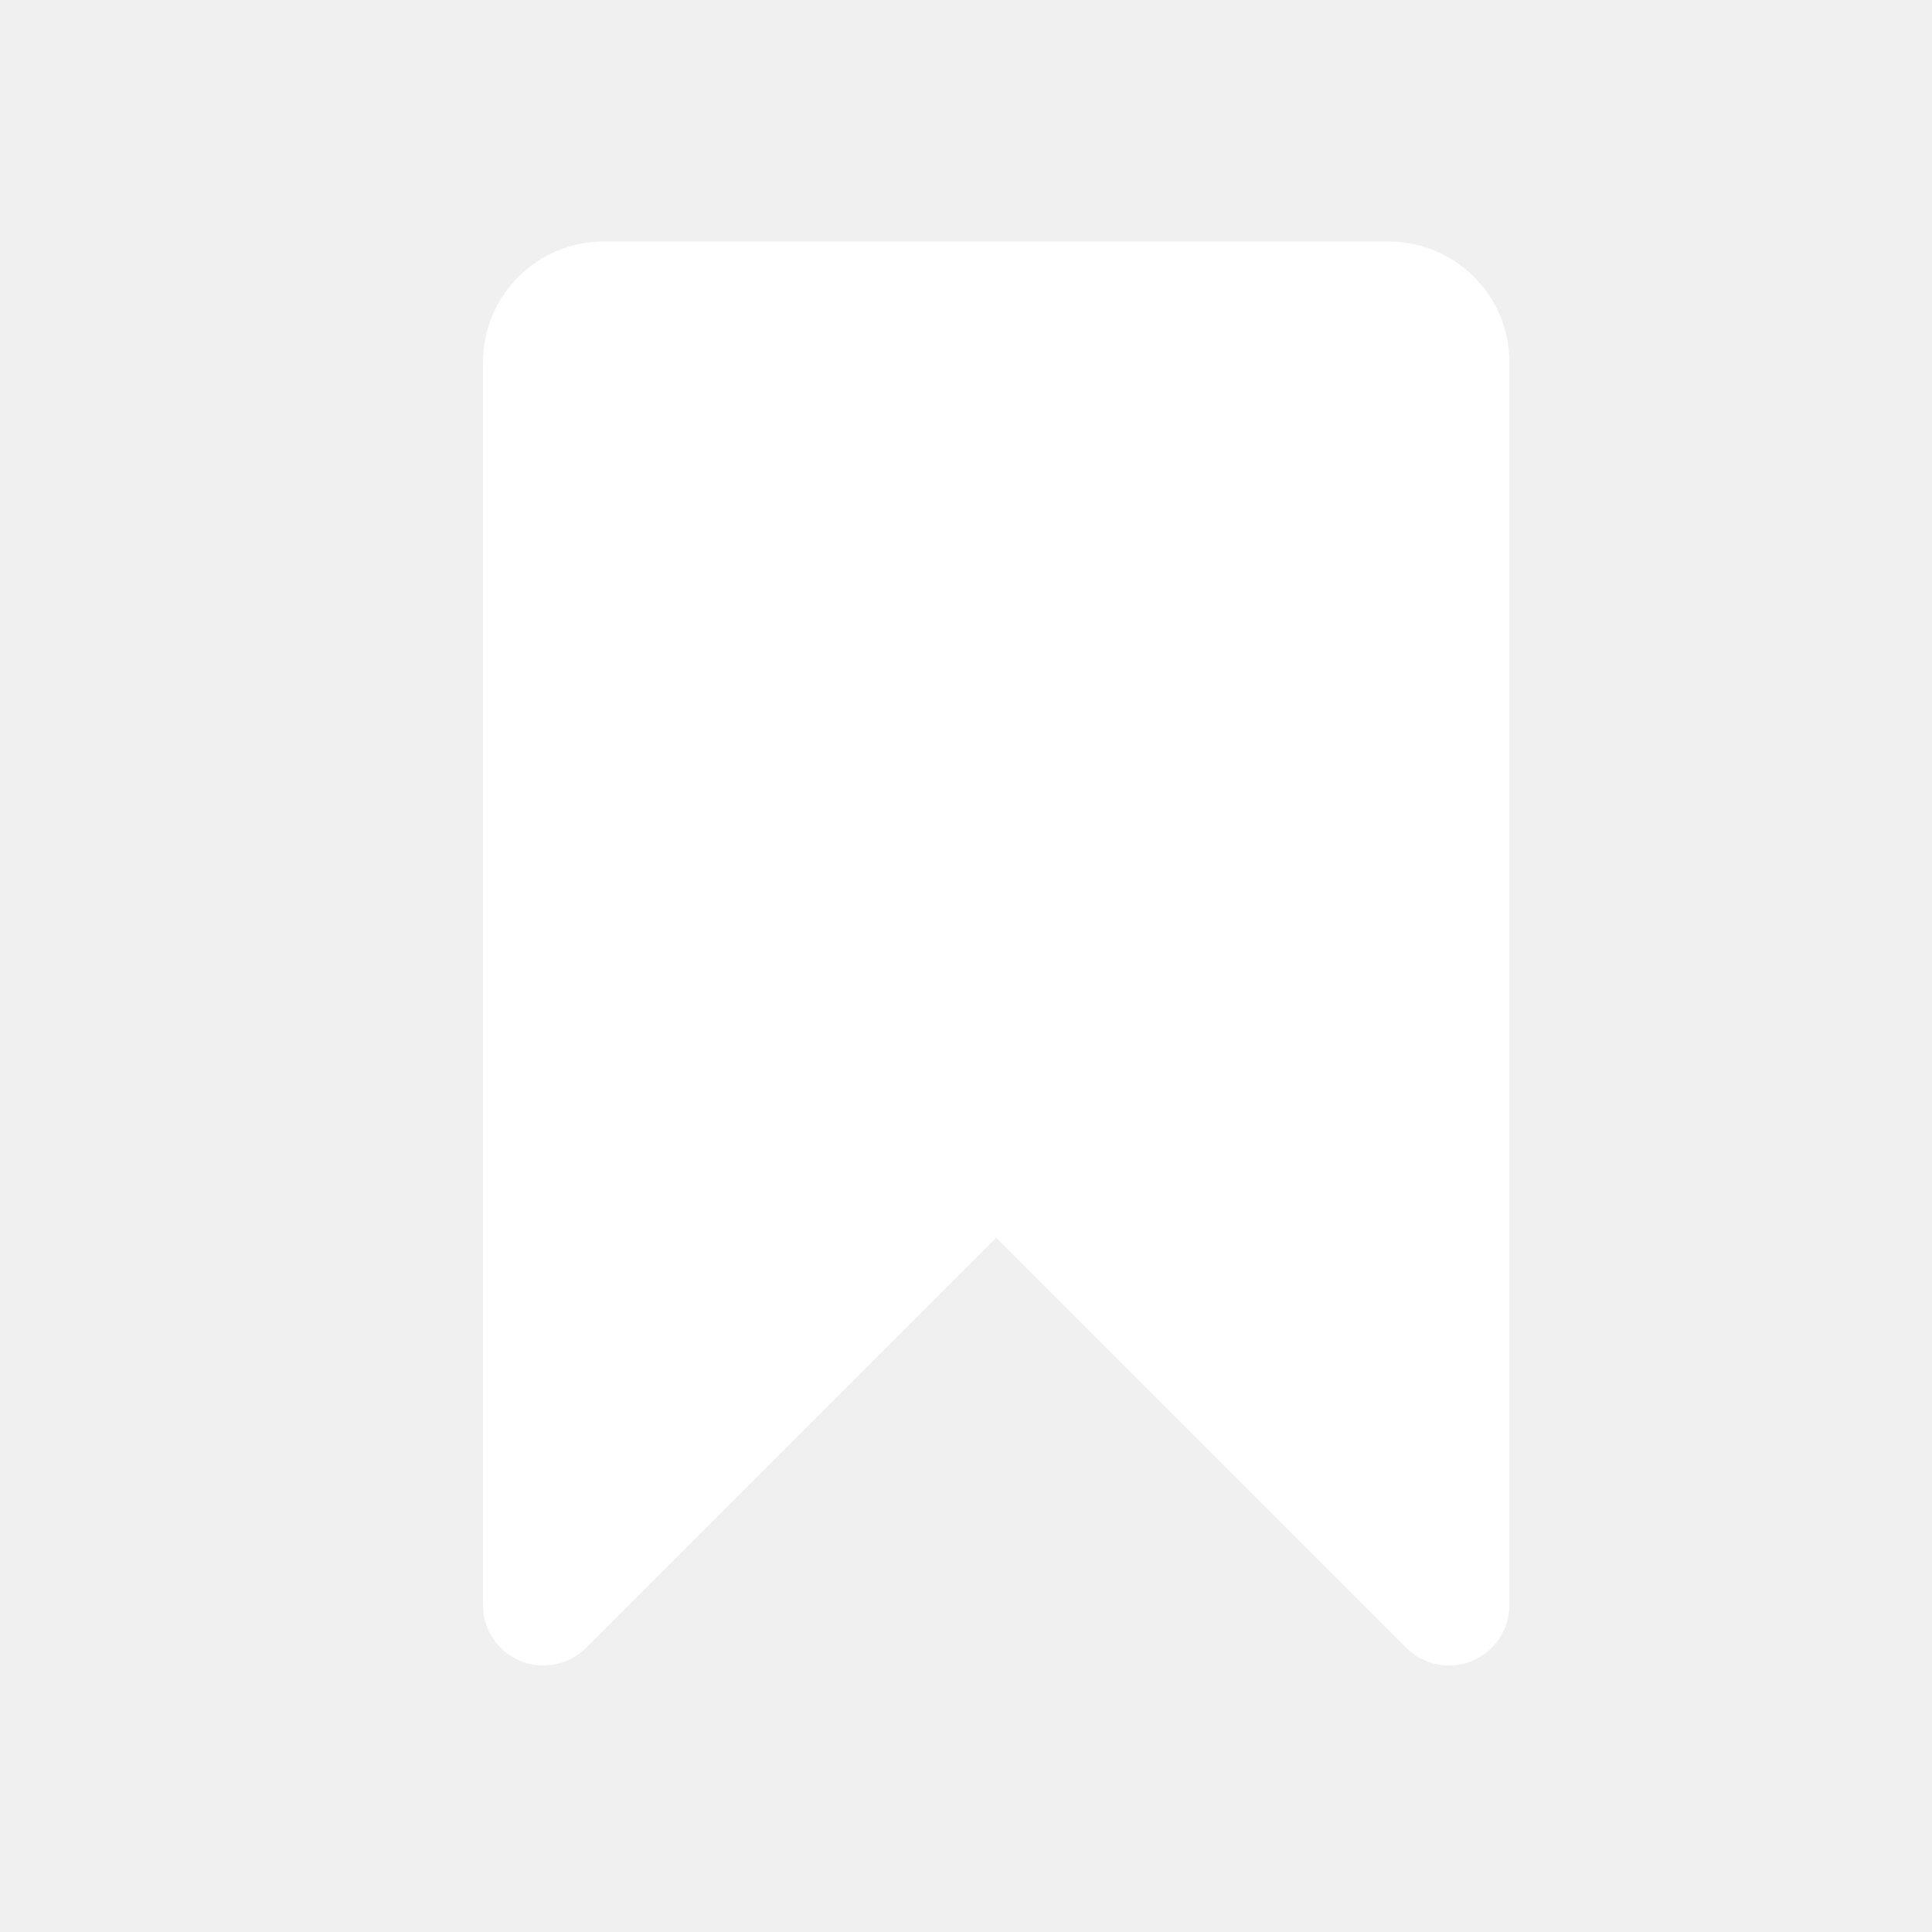
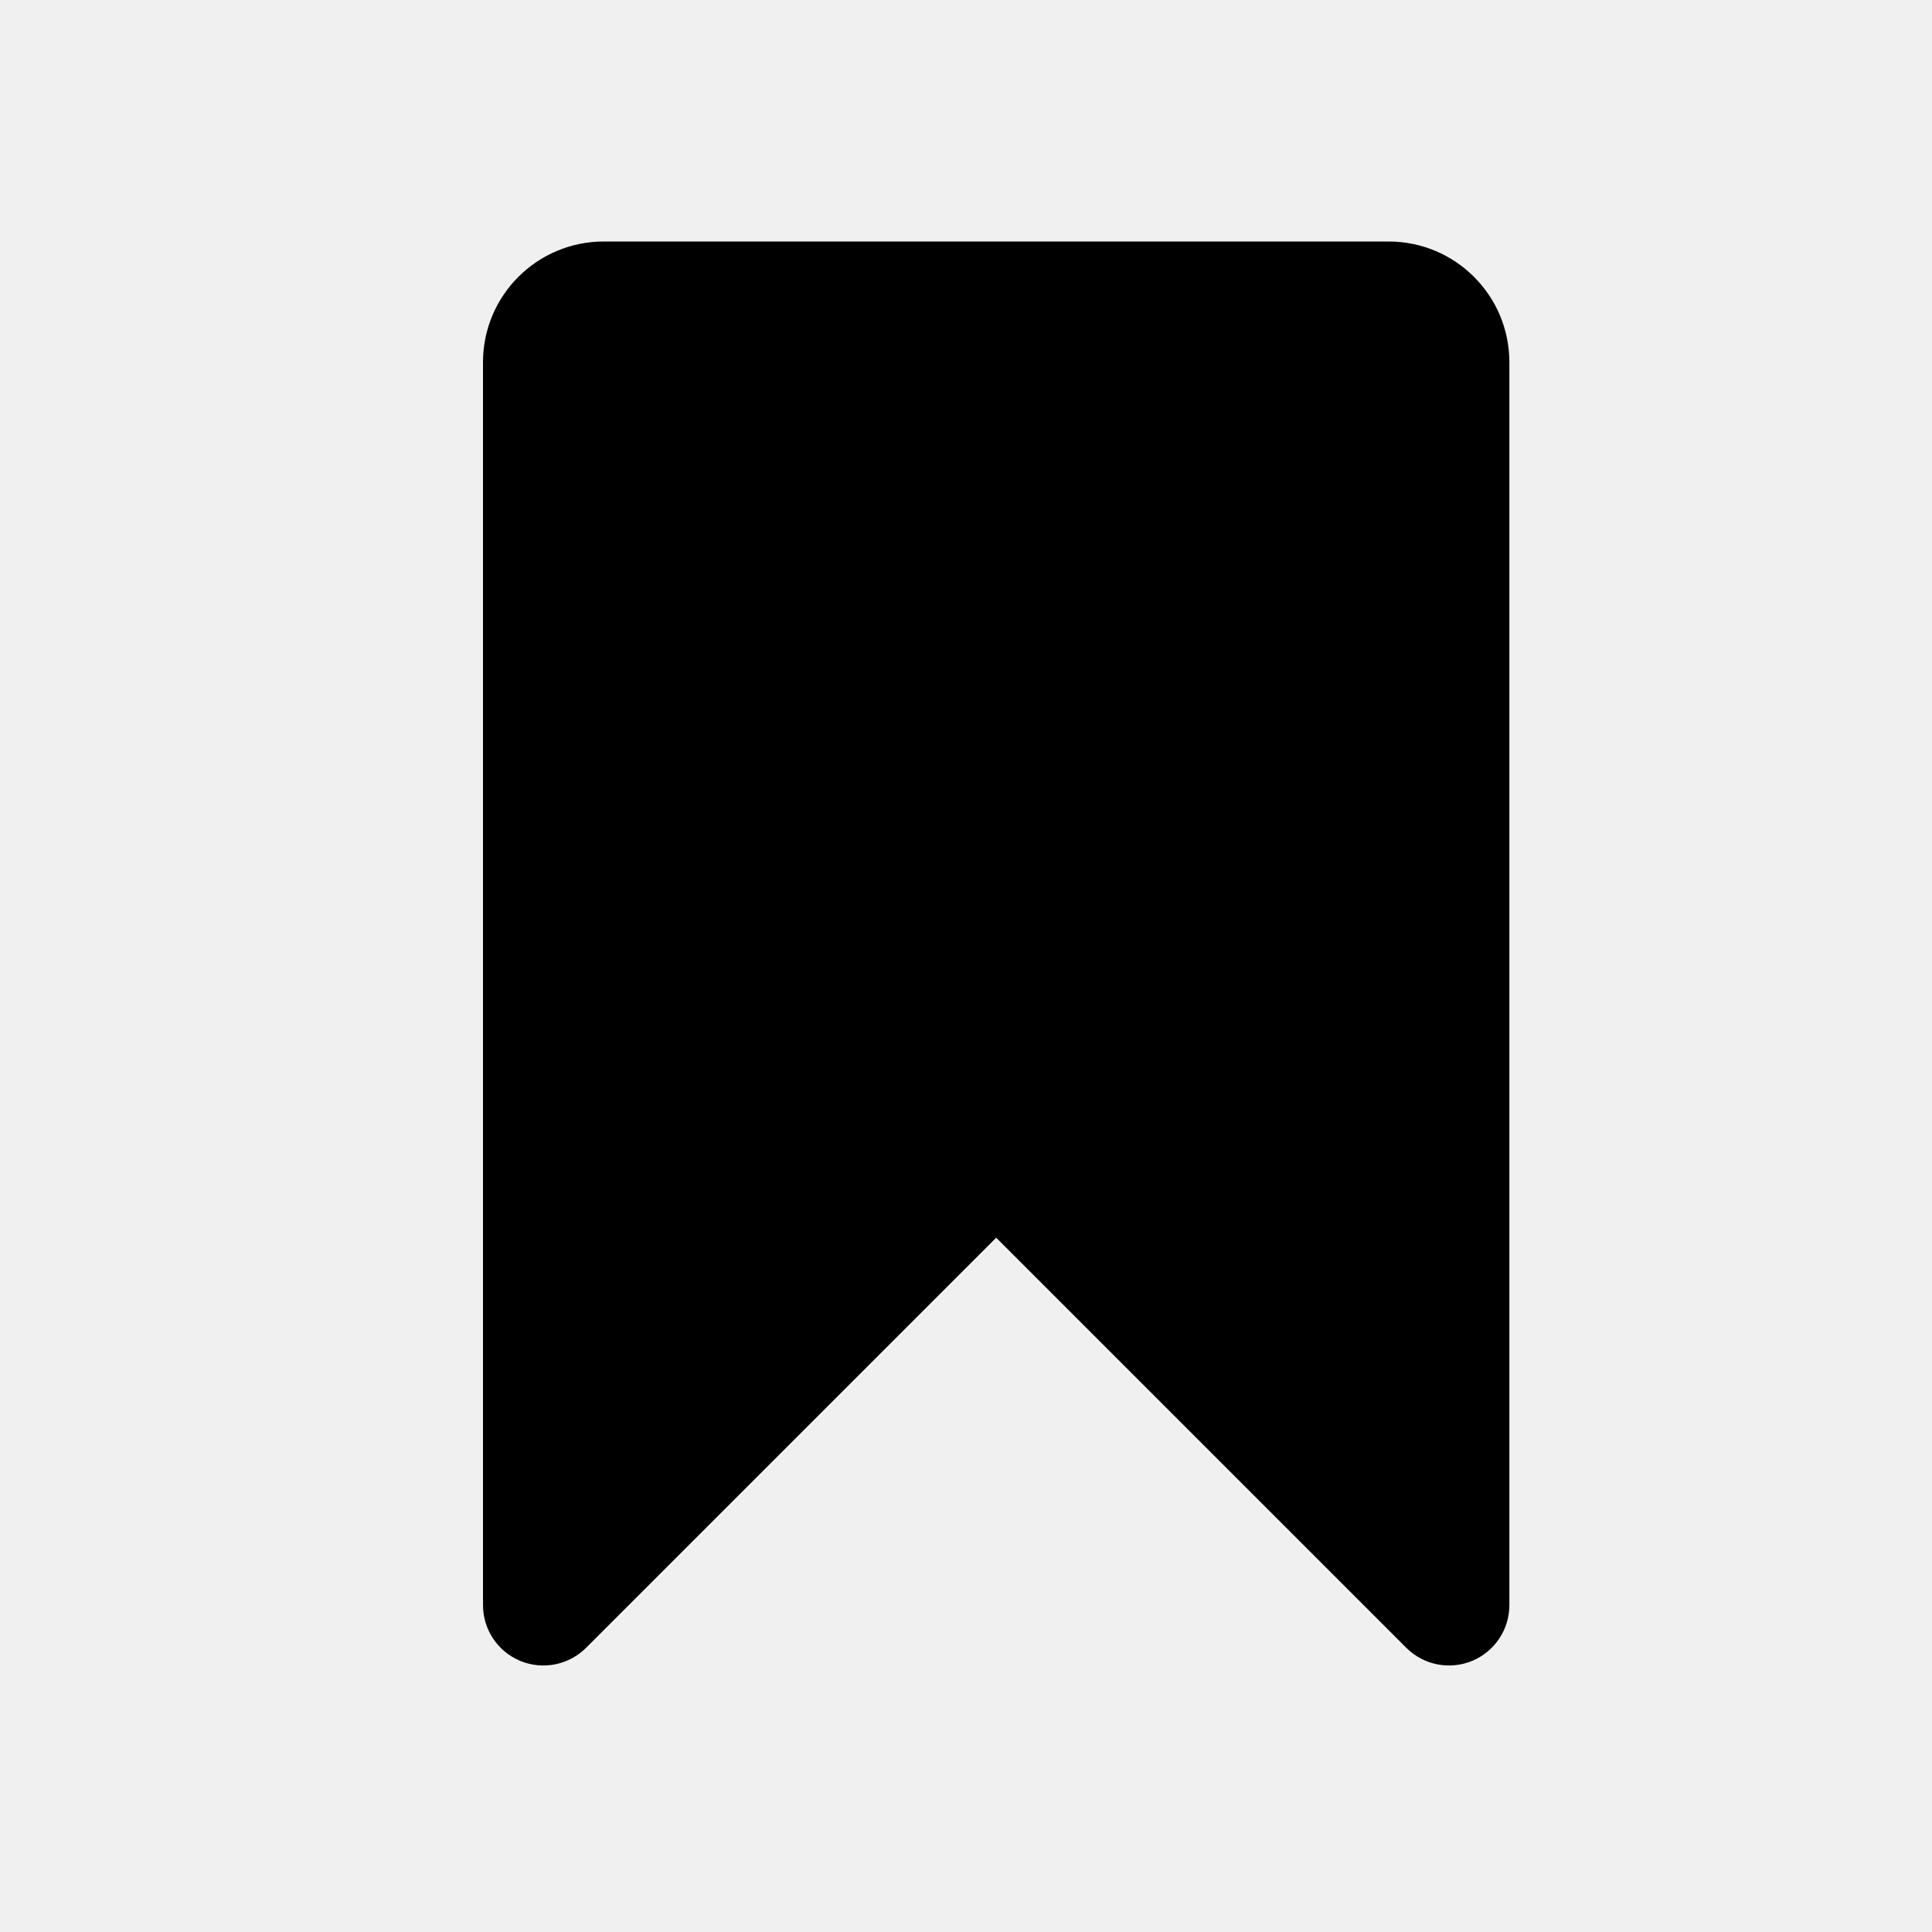
<svg xmlns="http://www.w3.org/2000/svg" id="glyphicons-basic" viewBox="0 0 32 32">
-   <path fill="#ffffff" id="bookmark" d="M25,6V26.586a1,1,0,0,1-1.707.707L16.5,20.5,9.707,27.293A1,1,0,0,1,8,26.586V6a2,2,0,0,1,2-2H23A2,2,0,0,1,25,6Z" />
+   <path id="bookmark" d="M25,6V26.586a1,1,0,0,1-1.707.707L16.5,20.5,9.707,27.293A1,1,0,0,1,8,26.586V6a2,2,0,0,1,2-2H23A2,2,0,0,1,25,6Z" />
</svg>
